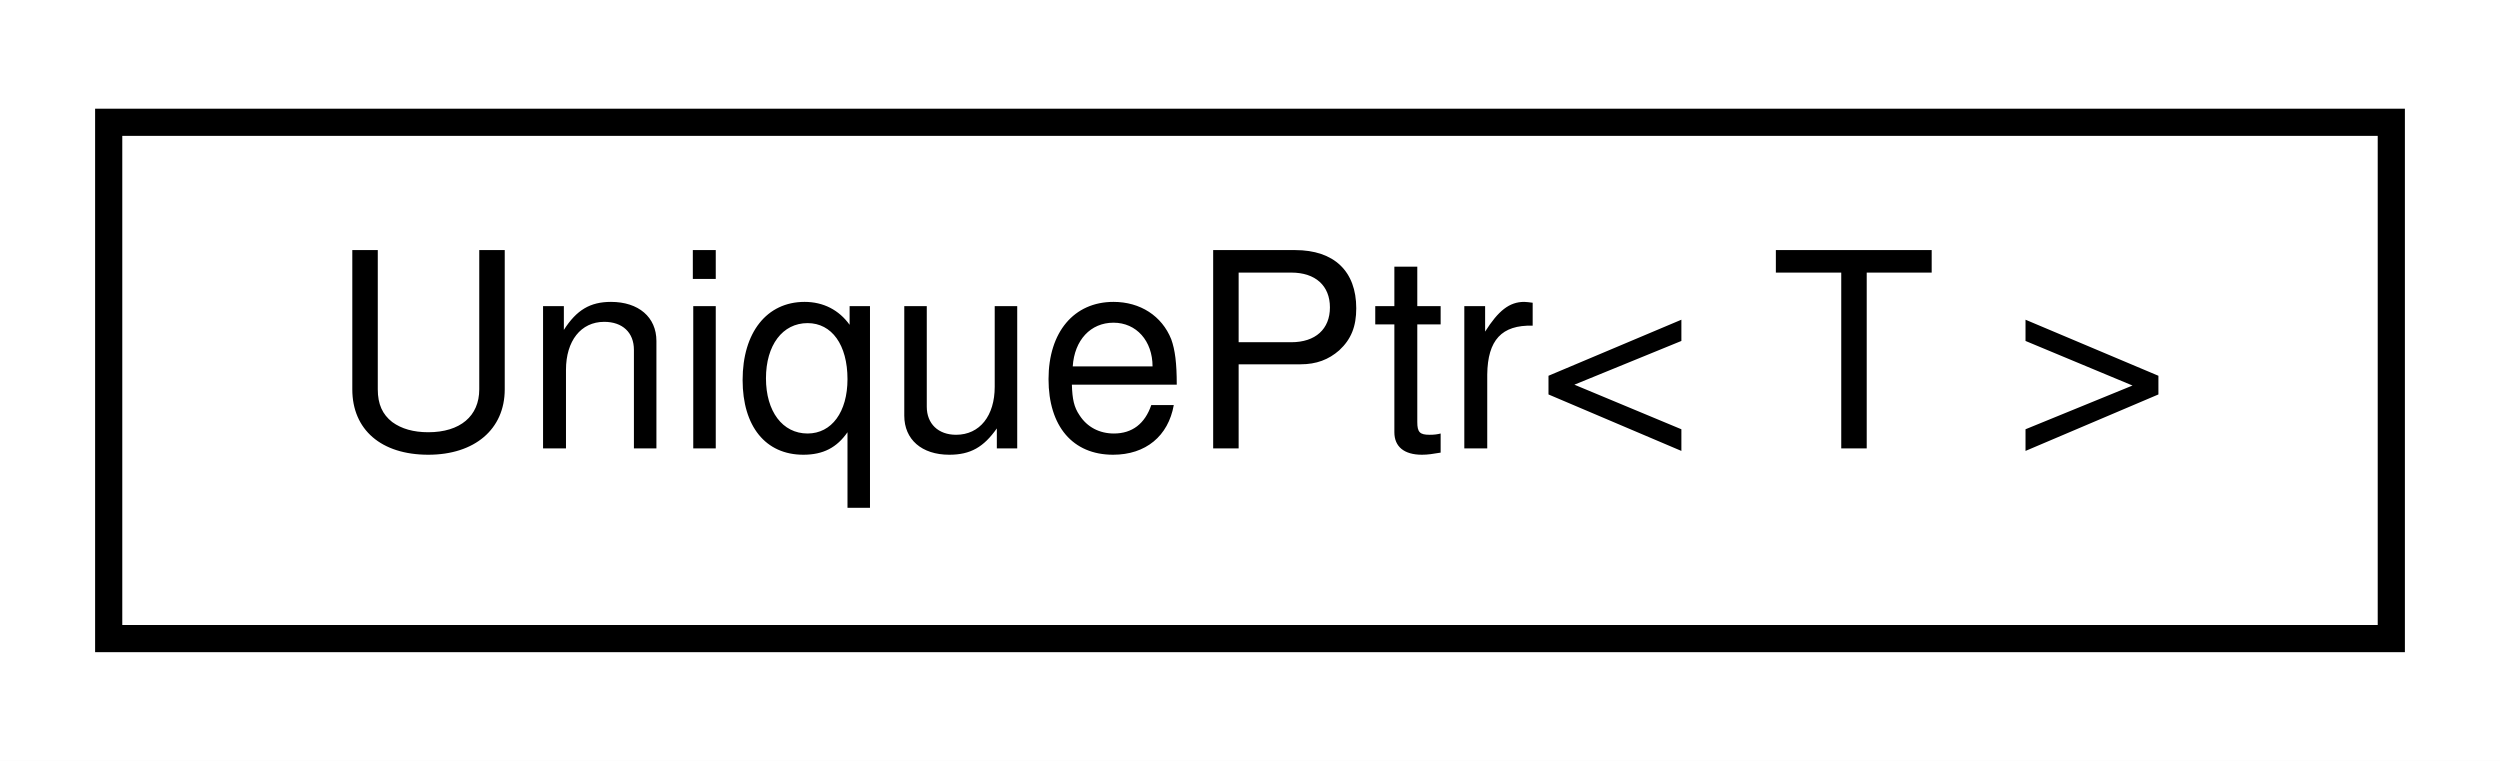
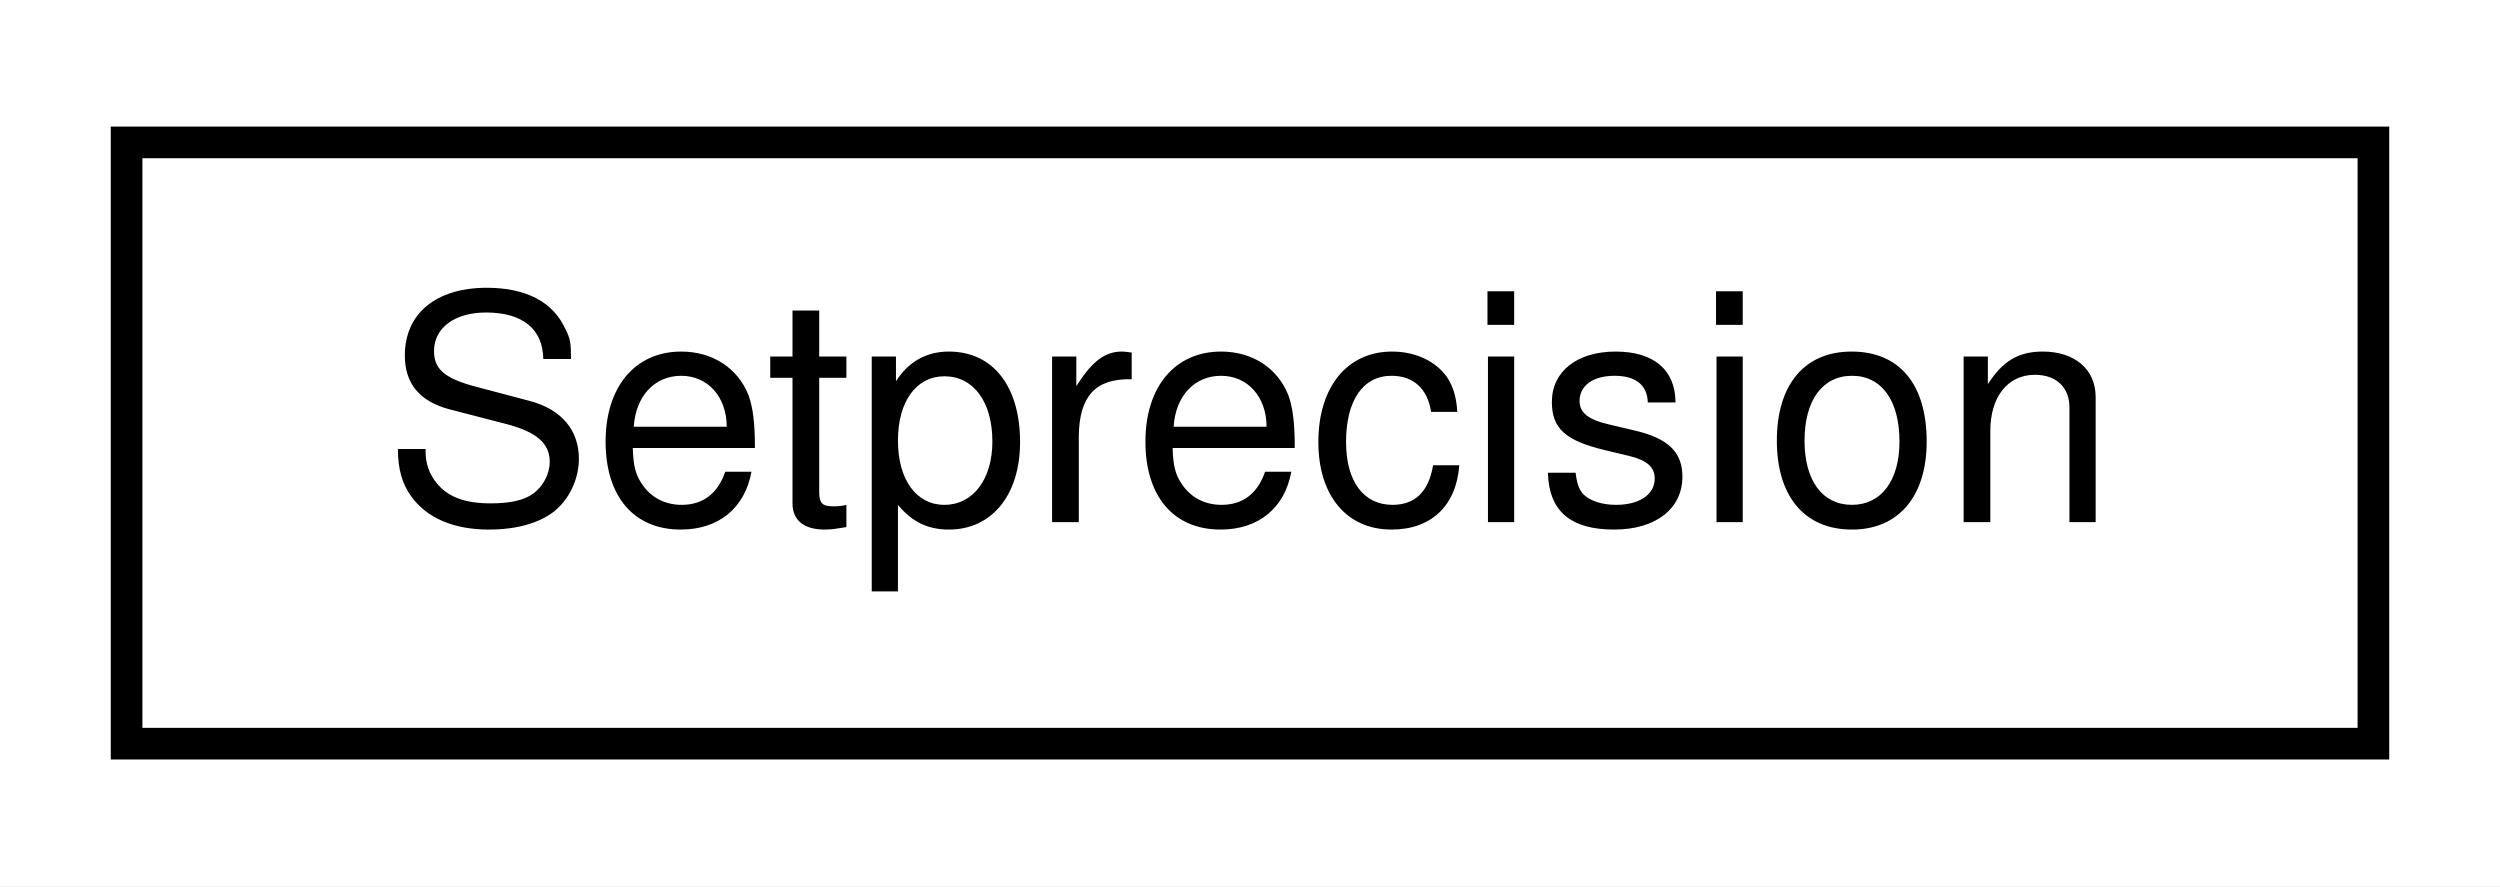
- <svg xmlns="http://www.w3.org/2000/svg" xmlns:xlink="http://www.w3.org/1999/xlink" width="92pt" height="28pt" viewBox="0.00 0.00 92.00 28.00">
+ <svg xmlns="http://www.w3.org/2000/svg" xmlns:xlink="http://www.w3.org/1999/xlink" width="79pt" height="28pt" viewBox="0.00 0.00 79.00 28.00">
  <g id="graph0" class="graph" transform="scale(1 1) rotate(0) translate(4 24)">
-     <polygon fill="#ffffff" stroke="transparent" points="-4,4 -4,-24 88,-24 88,4 -4,4" />
+     <polygon fill="#ffffff" stroke="transparent" points="-4,4 -4,-24 75,-24 75,4 -4,4" />
    <g id="node1" class="node">
      <g id="a_node1">
-         <a xlink:href="d0/ddd/classUniquePtr.html" target="_top" xlink:title="Very basic smart pointer.">
-           <polygon fill="#ffffff" stroke="#000000" points="0,-.5 0,-19.5 84,-19.5 84,-.5 0,-.5" />
-           <text text-anchor="middle" x="42" y="-7.5" font-family="Helvetica,sans-Serif" font-size="10.00" fill="#000000">UniquePtr&lt; T &gt;</text>
+         <a xlink:href="d7/d70/structSetprecision.html" target="_top" xlink:title=" ">
+           <polygon fill="#ffffff" stroke="#000000" points="0,-.5 0,-19.5 71,-19.5 71,-.5 0,-.5" />
+           <text text-anchor="middle" x="35.5" y="-7.5" font-family="Helvetica,sans-Serif" font-size="10.00" fill="#000000">Setprecision</text>
        </a>
      </g>
    </g>
  </g>
</svg>
